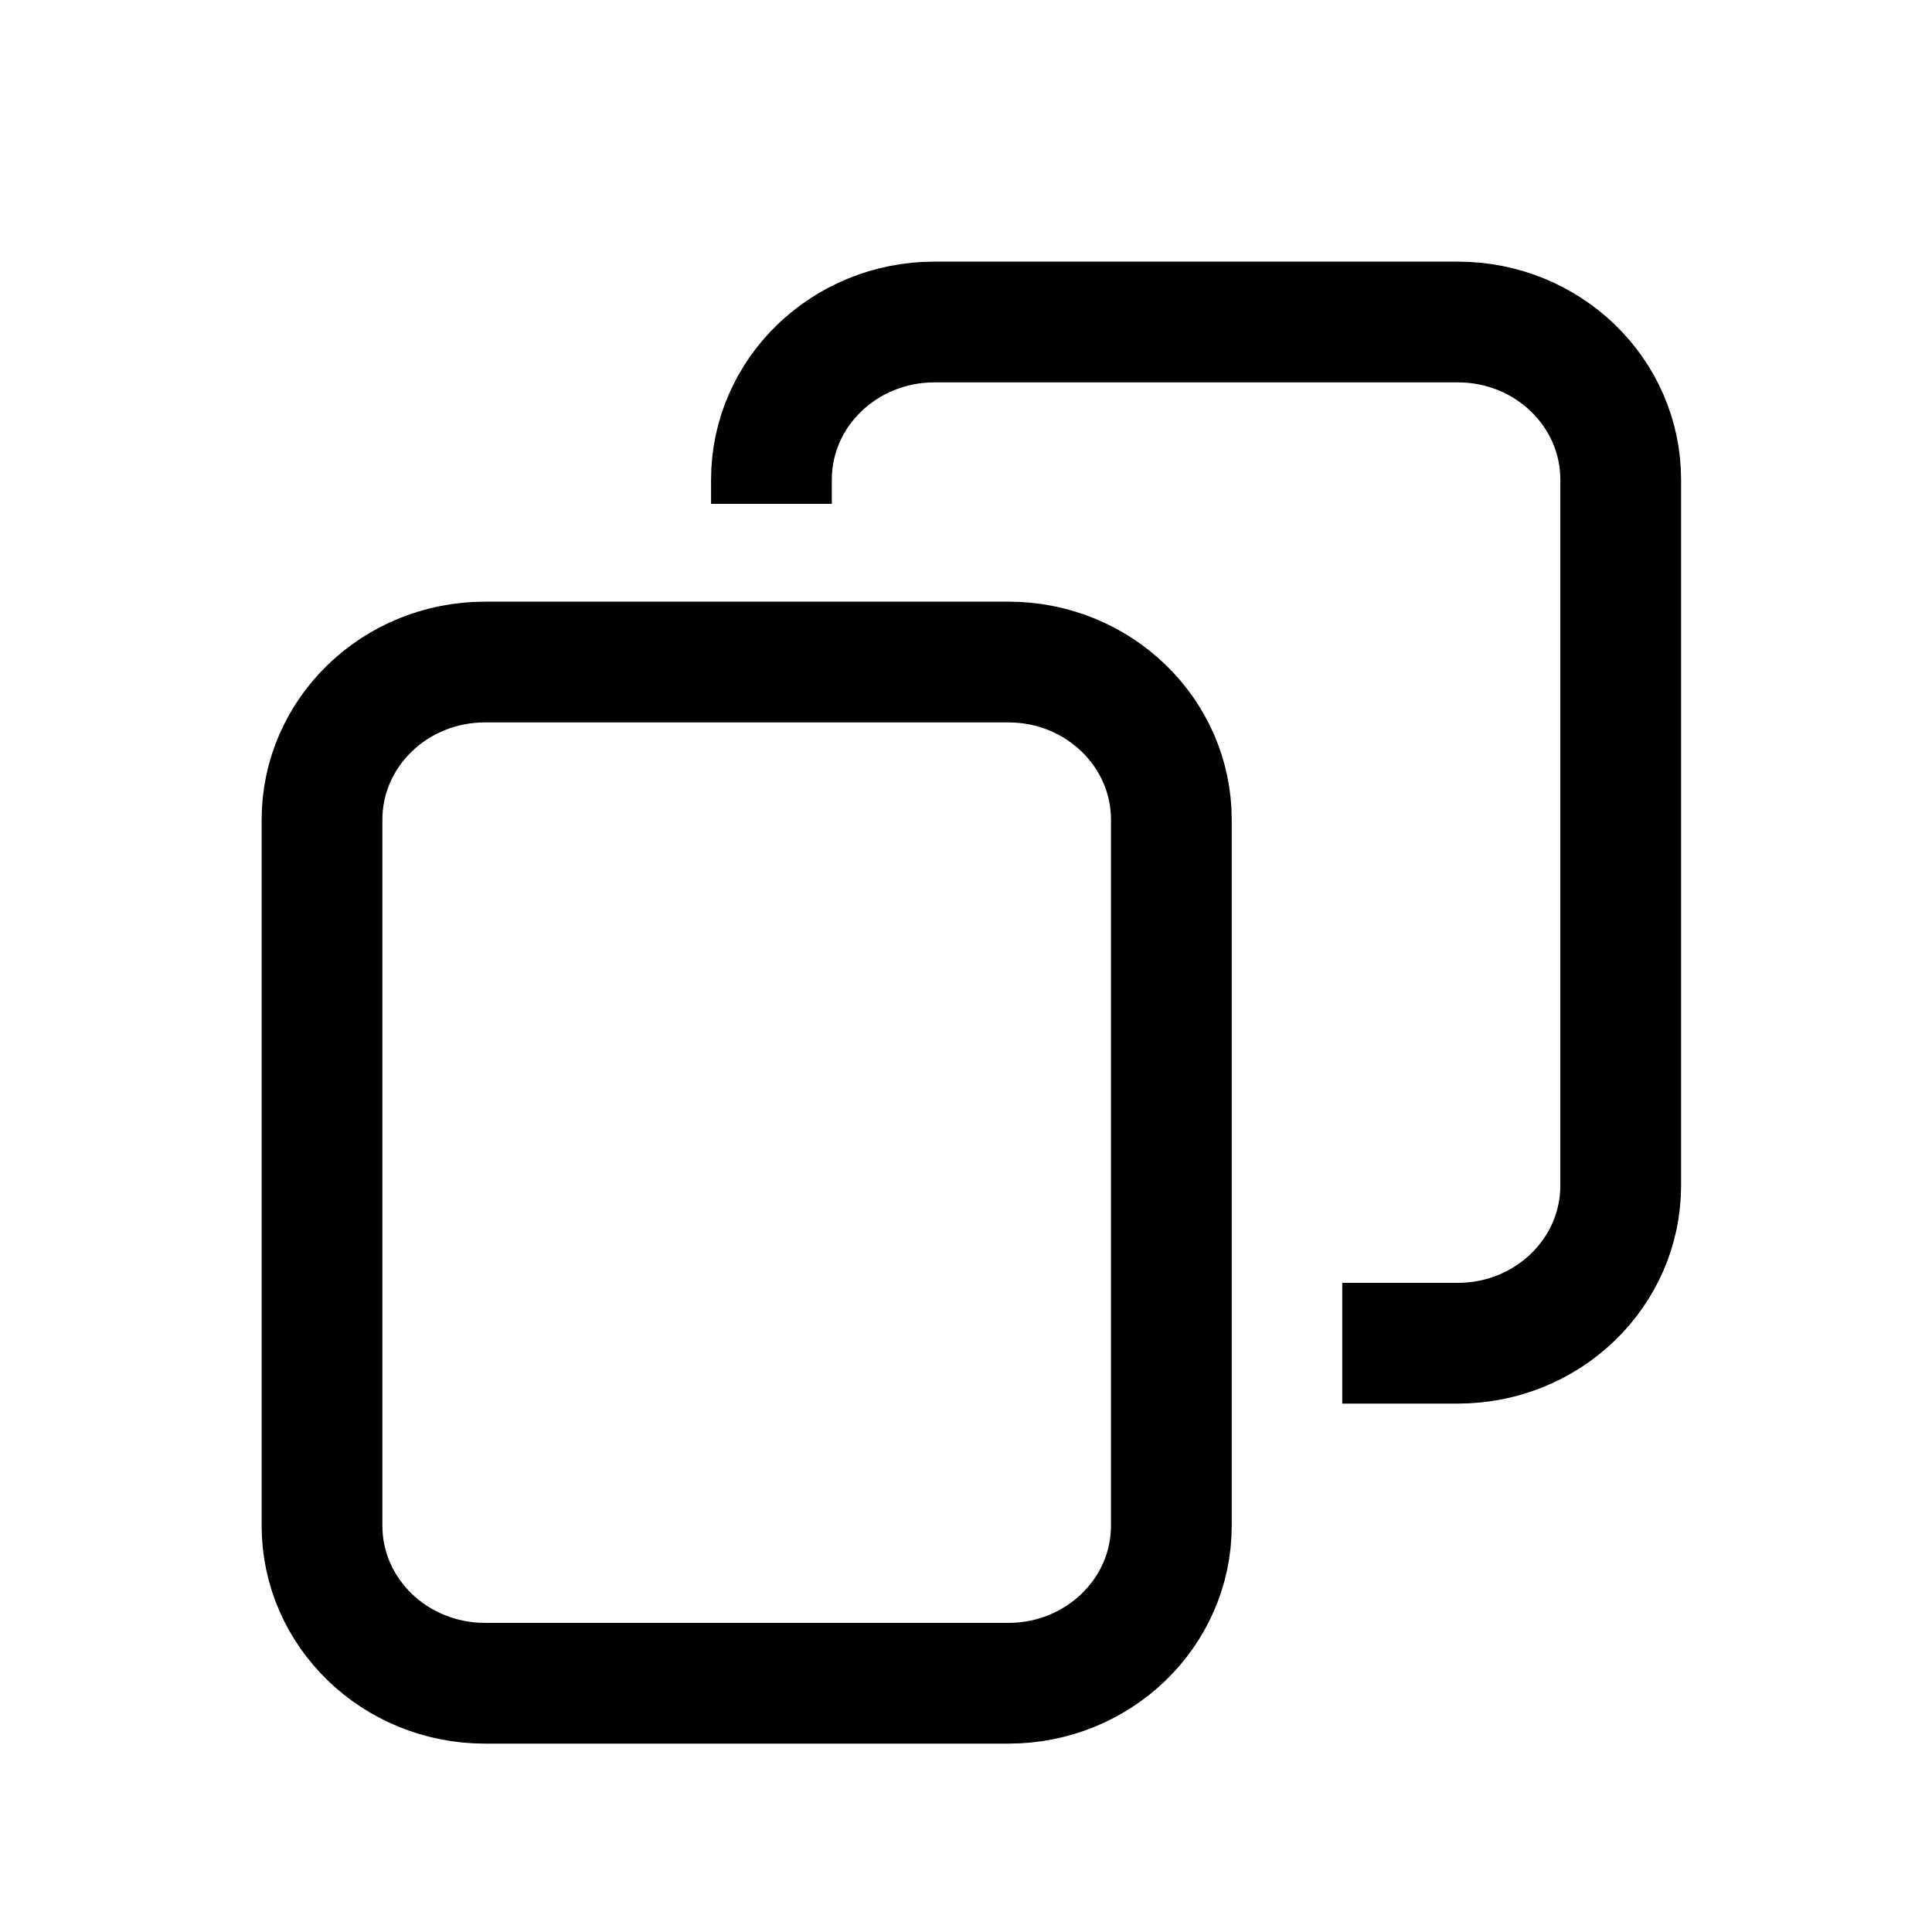
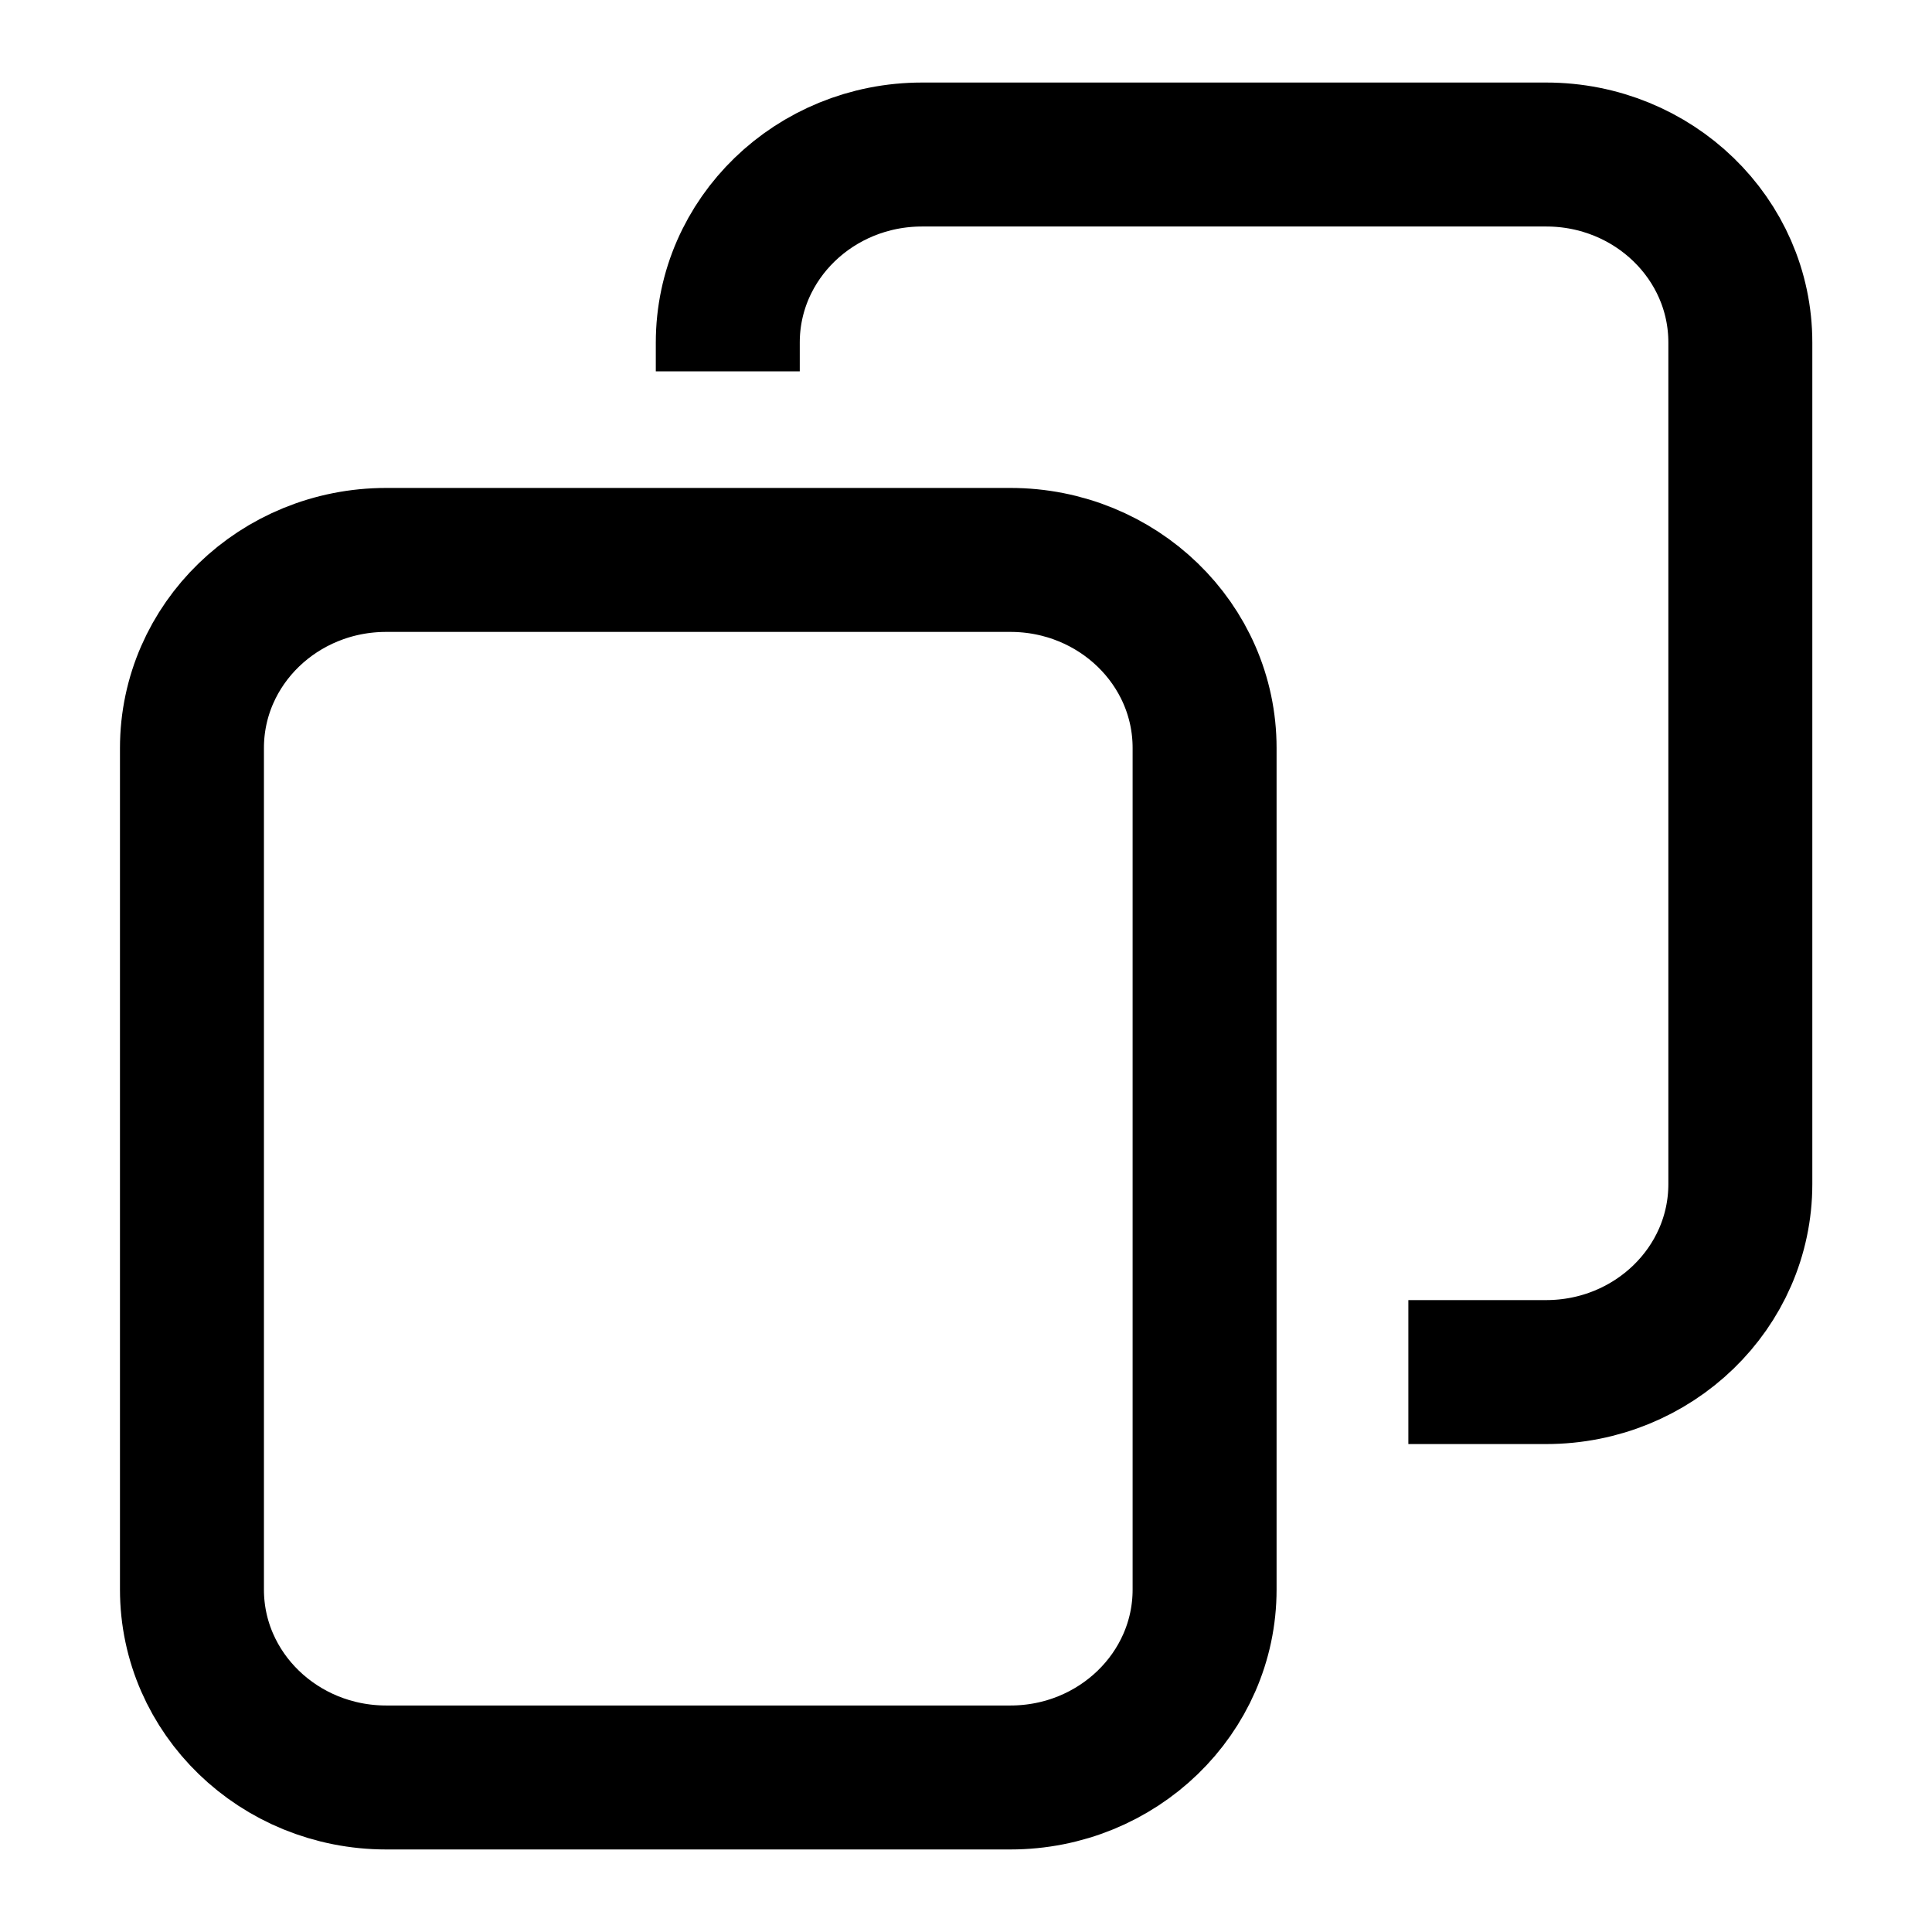
- <svg xmlns="http://www.w3.org/2000/svg" width="24" height="24" viewBox="0 0 24 24" fill="none">
+ <svg xmlns="http://www.w3.org/2000/svg" width="24" height="24" viewBox="2.00 2.39 20.13 20.13" fill="none">
  <g fill="none" fill-rule="evenodd">
    <g stroke="currentColor" stroke-width="1.5">
      <path d="M16.674 16.686h1.435c1.118 0 2.024-.877 2.024-1.959V5.96C20.134 4.877 19.228 4 18.11 4h-6.502c-1.119 0-2.025.877-2.025 1.959v.3" />
      <path d="M12.527 8.224H6.025c-1.12 0-2.025.877-2.025 1.96v8.768c0 1.081.906 1.958 2.025 1.958h6.502c1.118 0 2.024-.877 2.024-1.958v-8.769c0-1.082-.906-1.959-2.024-1.959z" />
    </g>
  </g>
</svg>
